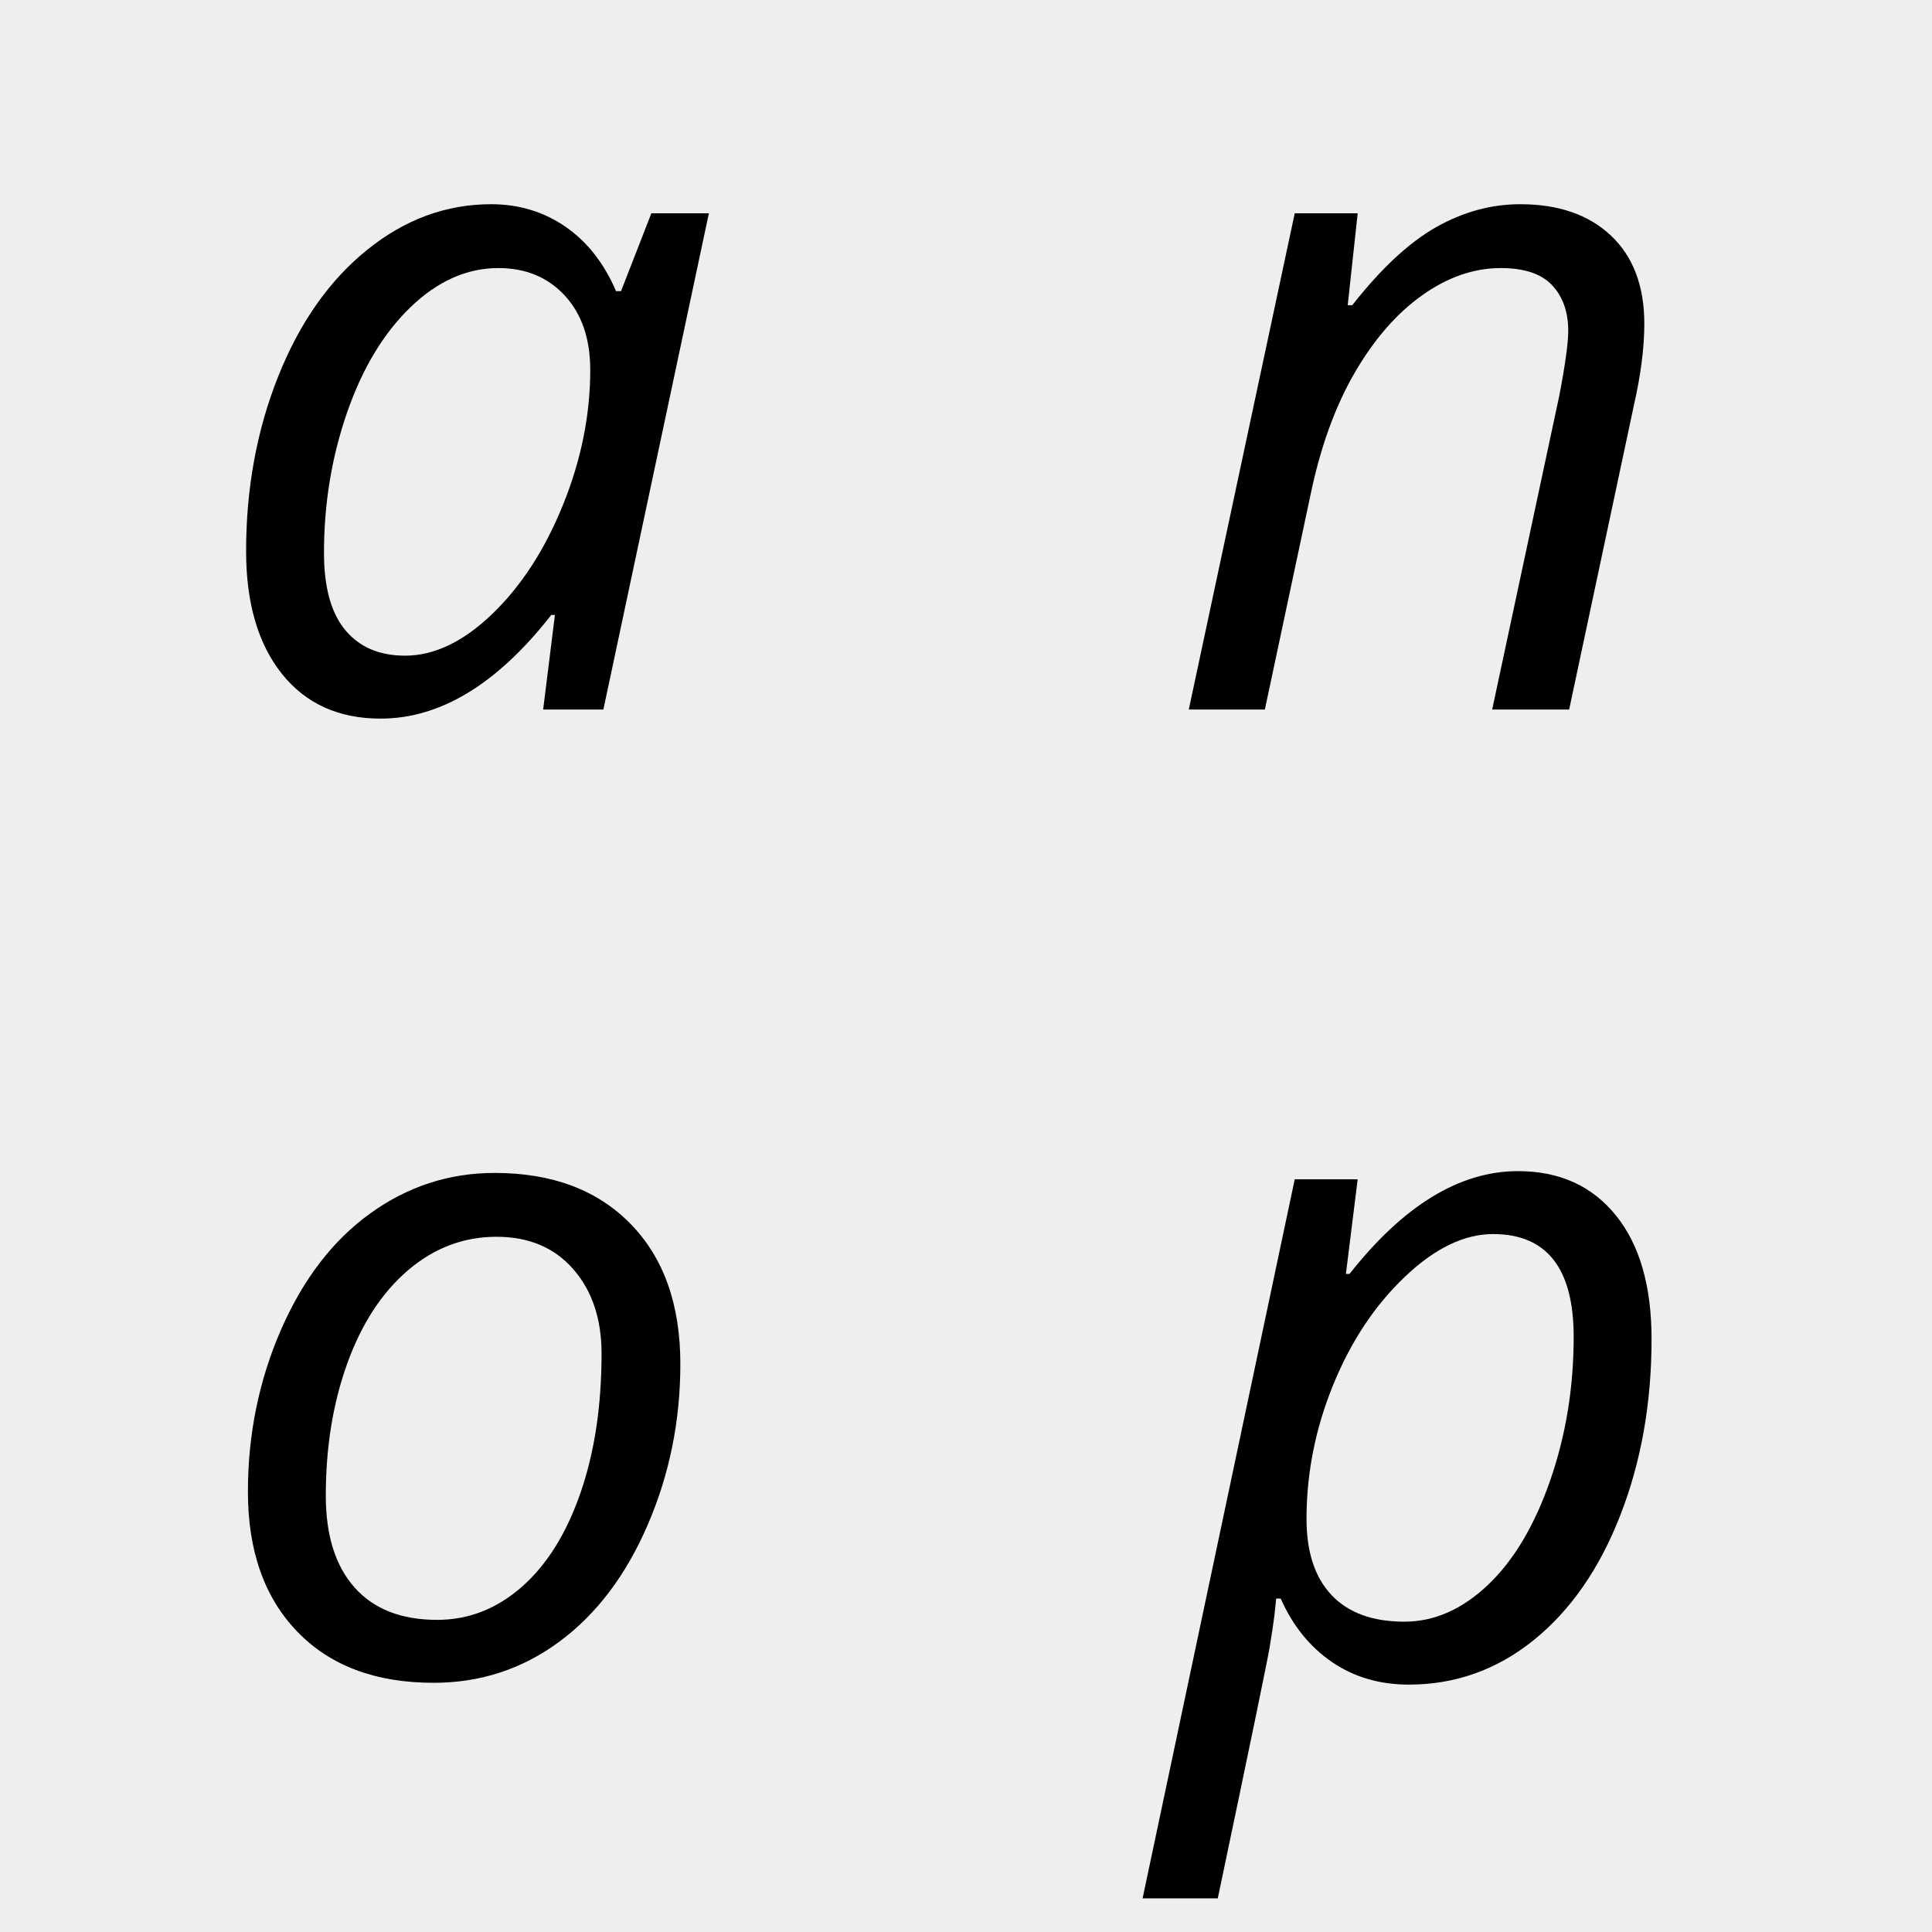
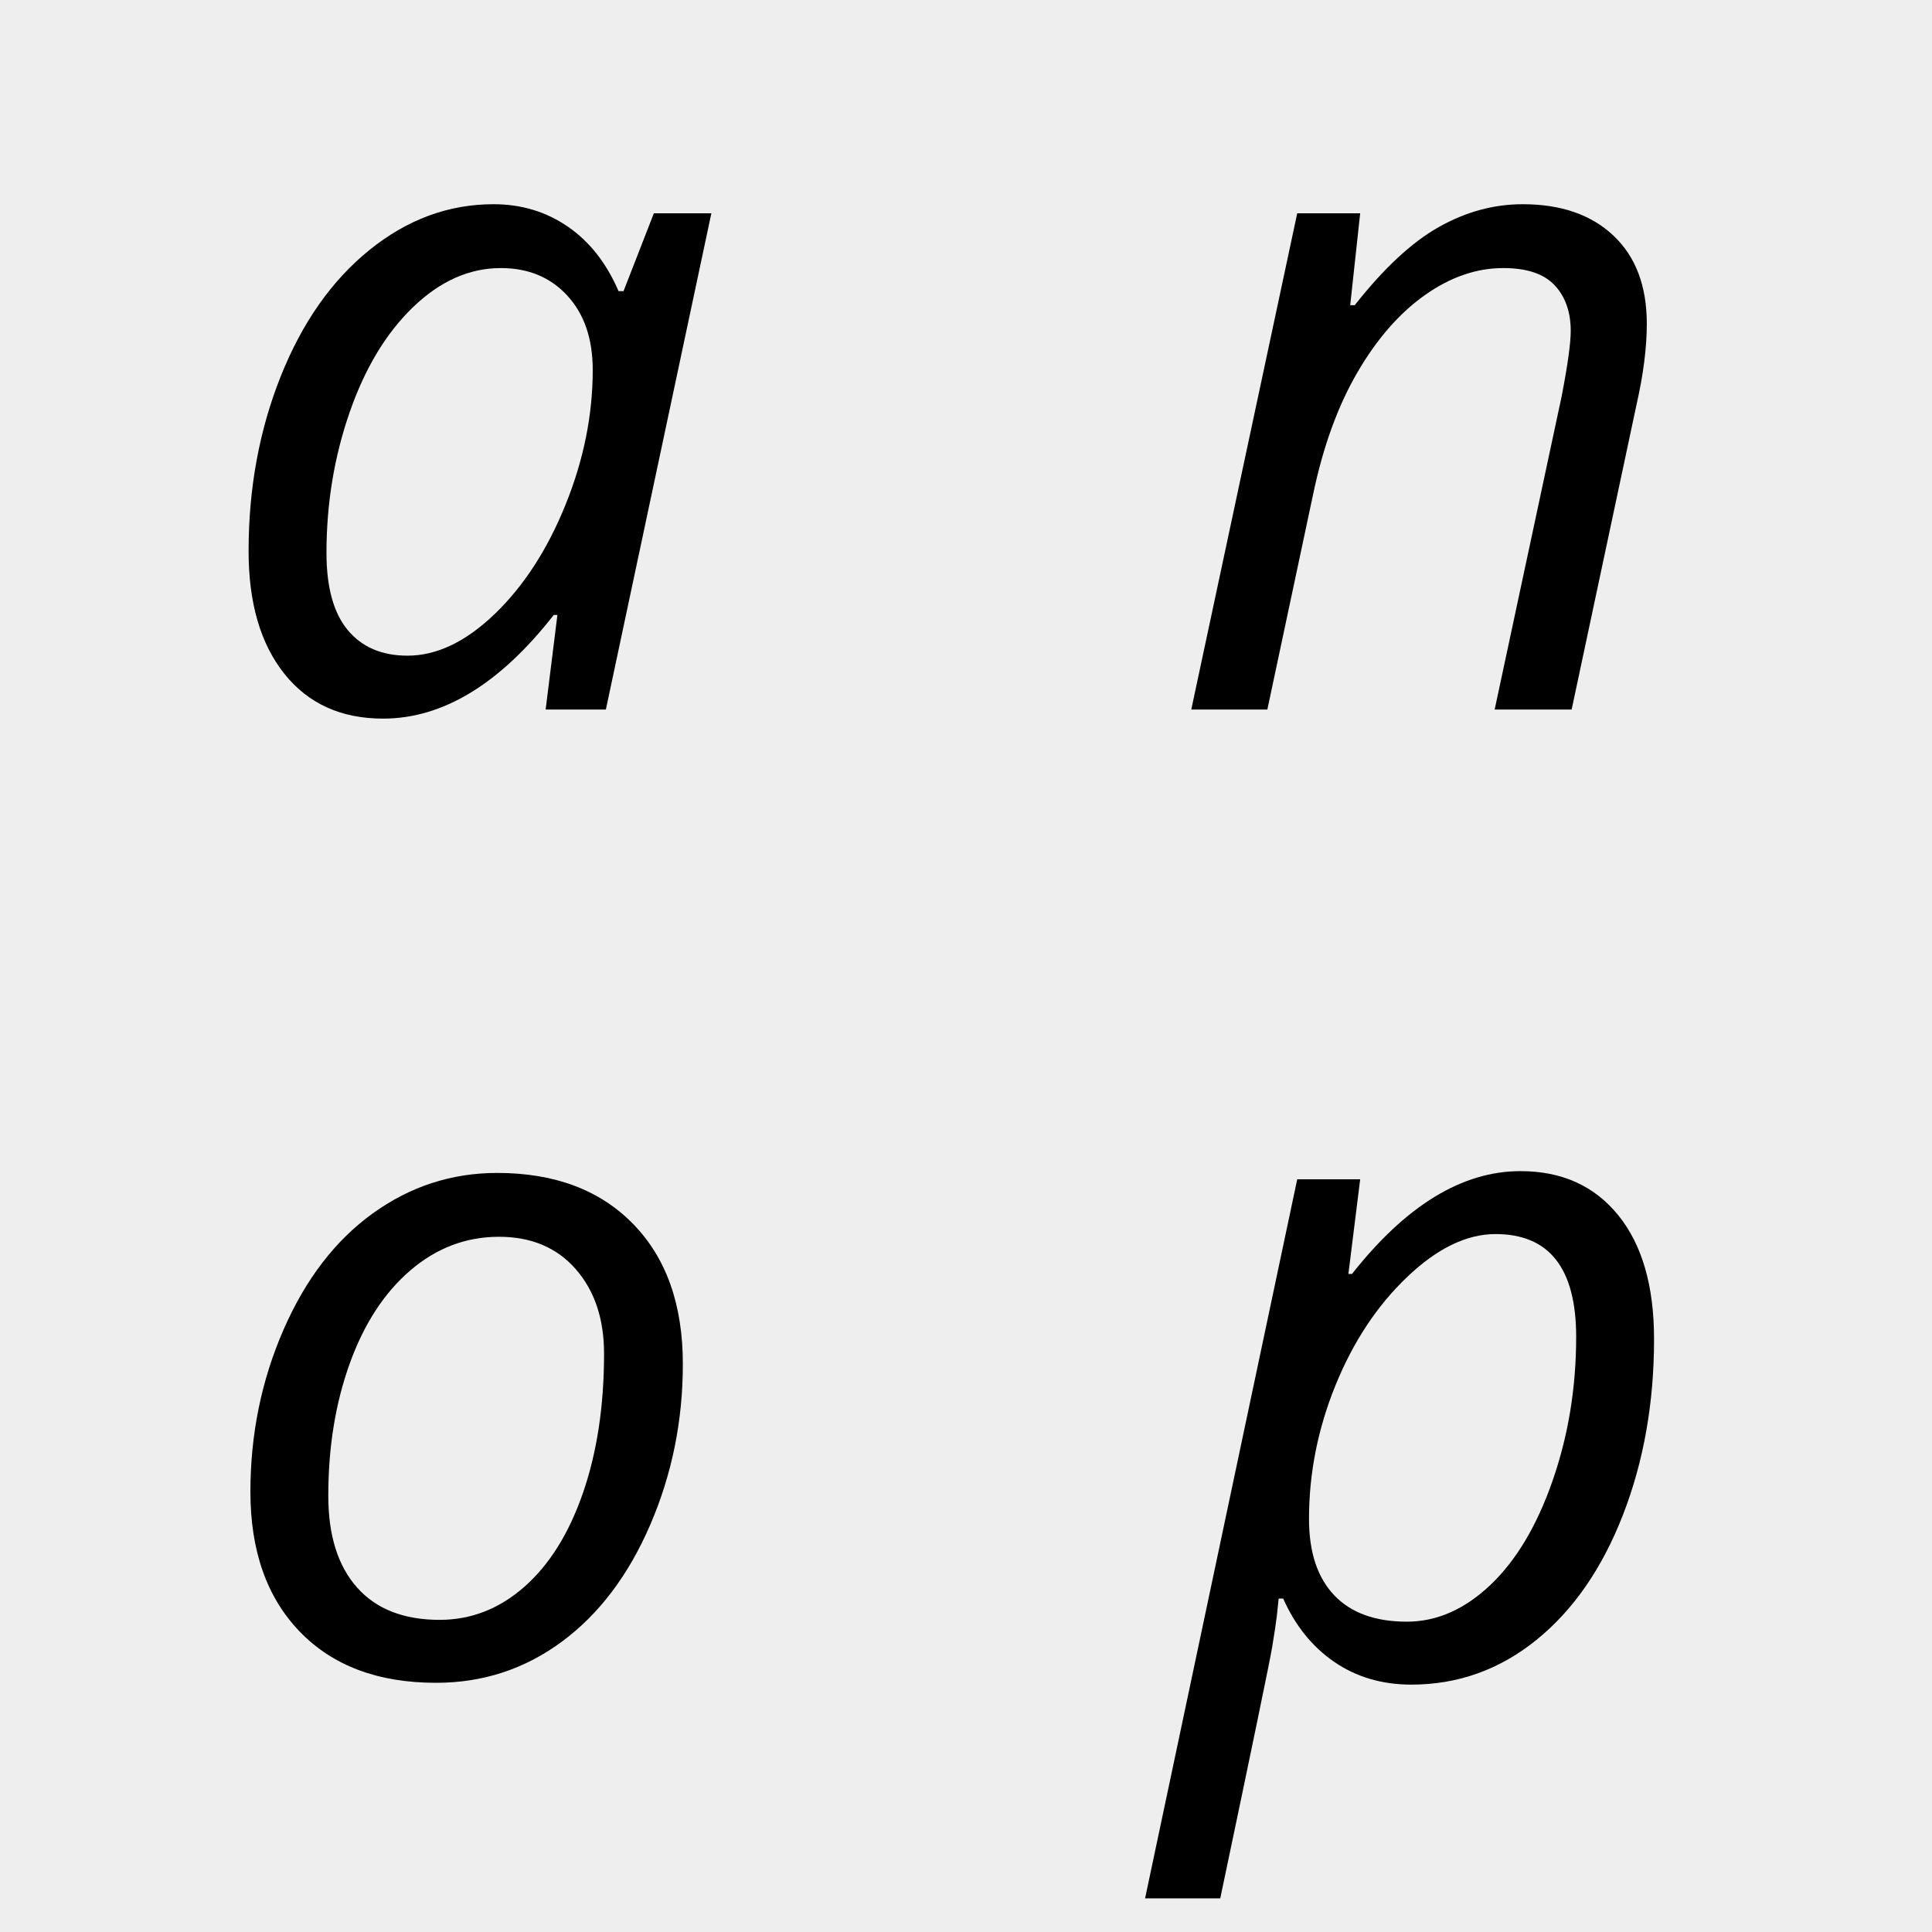
<svg xmlns="http://www.w3.org/2000/svg" height="512" width="512">
  <style>
path { fill: black; fill-rule: nonzero }
</style>
  <rect fill="#eee" height="512" width="512" />
  <g>
-     <g transform="translate(0.00, 0.00) scale(0.12) translate(445.50, 1567.00) scale(1, -1)">
+     <g transform="translate(0.00, 0.00) scale(0.12) translate(451.00, 1567.00) scale(1, -1)">
      <path d="M639,1116 q92,0,164,-49.5 q72,-49.5,112,-142.5 l11,0 l67,172 l127,0 l-233,-1096 l-133,0 l26,209 l-8,0 q-179,-229,-377,-229 q-139,0,-218,99 q-79,99,-79,271 q0,208,71,386 q71,178,196,279 q125,101,274,101 z M449,119 q97,0,193,92.5 q96,92.5,156,241 q60,148.5,60,297.5 q0,103,-56,164 q-56,61,-147,61 q-104,0,-193.5,-86 q-89.5,-86,-140.5,-233 q-51,-147,-51,-310 q0,-114,47,-170.5 q47,-56.5,132,-56.5 z" />
    </g>
-     <g transform="translate(256.00, 0.00) scale(0.12) translate(433.00, 1567.00) scale(1, -1)">
+     <g transform="translate(256.00, 0.00) scale(0.12) translate(438.50, 1567.00) scale(1, -1)">
      <path d="M729,0 l148,692 q20,104,20,144 q0,63,-35.5,101 q-35.5,38,-113.5,38 q-89,0,-173.5,-60 q-84.5,-60,-149,-171 q-64.5,-111,-97.5,-269 l-101,-475 l-168,0 l234,1096 l139,0 l-22,-203 l10,0 q96,122,185.5,172.5 q89.5,50.5,185.5,50.5 q127,0,200.5,-69.5 q73.5,-69.5,73.5,-194.5 q0,-79,-23,-180 l-143,-672 l-170,-0 z" />
    </g>
-     <g transform="translate(0.00, 256.00) scale(0.12) translate(449.50, 1567.00) scale(1, -1)">
+     <g transform="translate(0.00, 256.00) scale(0.12) translate(455.00, 1567.00) scale(1, -1)">
      <path d="M643,1110 q190,0,300,-112.5 q110,-112.5,110,-309.5 q0,-188,-72,-355 q-72,-167,-195,-258 q-123,-91,-278,-91 q-192,0,-301,113 q-109,113,-109,309 q0,190,73,357.5 q73,167.5,197,257 q124,89.5,275,89.5 z M879,711 q0,115,-62.5,186.5 q-62.5,71.5,-169.5,71.5 q-109,0,-195.5,-74 q-86.5,-74,-134,-205.5 q-47.5,-131.5,-47.5,-292.5 q0,-131,63.5,-202.5 q63.5,-71.5,182.5,-71.5 q104,0,187,73 q83,73,129.5,207.5 q46.5,134.5,46.5,307.5 z" />
    </g>
-     <g transform="translate(256.00, 256.00) scale(0.12) translate(433.00, 1567.00) scale(1, -1)">
+     <g transform="translate(256.00, 256.00) scale(0.12) translate(438.50, 1567.00) scale(1, -1)">
      <path d="M545,-20 q-97,0,-170,50 q-73,50,-113,140 l-10,0 l-4,-38 q-3,-25,-10.5,-70 q-7.5,-45,-114.5,-554 l-166,0 l336,1588 l139,0 l-26,-209 l8,0 q179,227,372,227 q137,0,216,-97.5 q79,-97.5,79,-273.5 q0,-212,-69,-389 q-69,-177,-191,-275.5 q-122,-98.5,-276,-98.5 z M731,975 q-96,0,-195.5,-95 q-99.5,-95,-158,-239 q-58.5,-144,-58.5,-295 q0,-110,55.5,-168.5 q55.5,-58.5,160.5,-58.5 q99,0,184.5,81 q85.5,81,137.5,230.5 q52,149.5,52,317.5 q0,227,-178,227 z" />
    </g>
  </g>
</svg>
